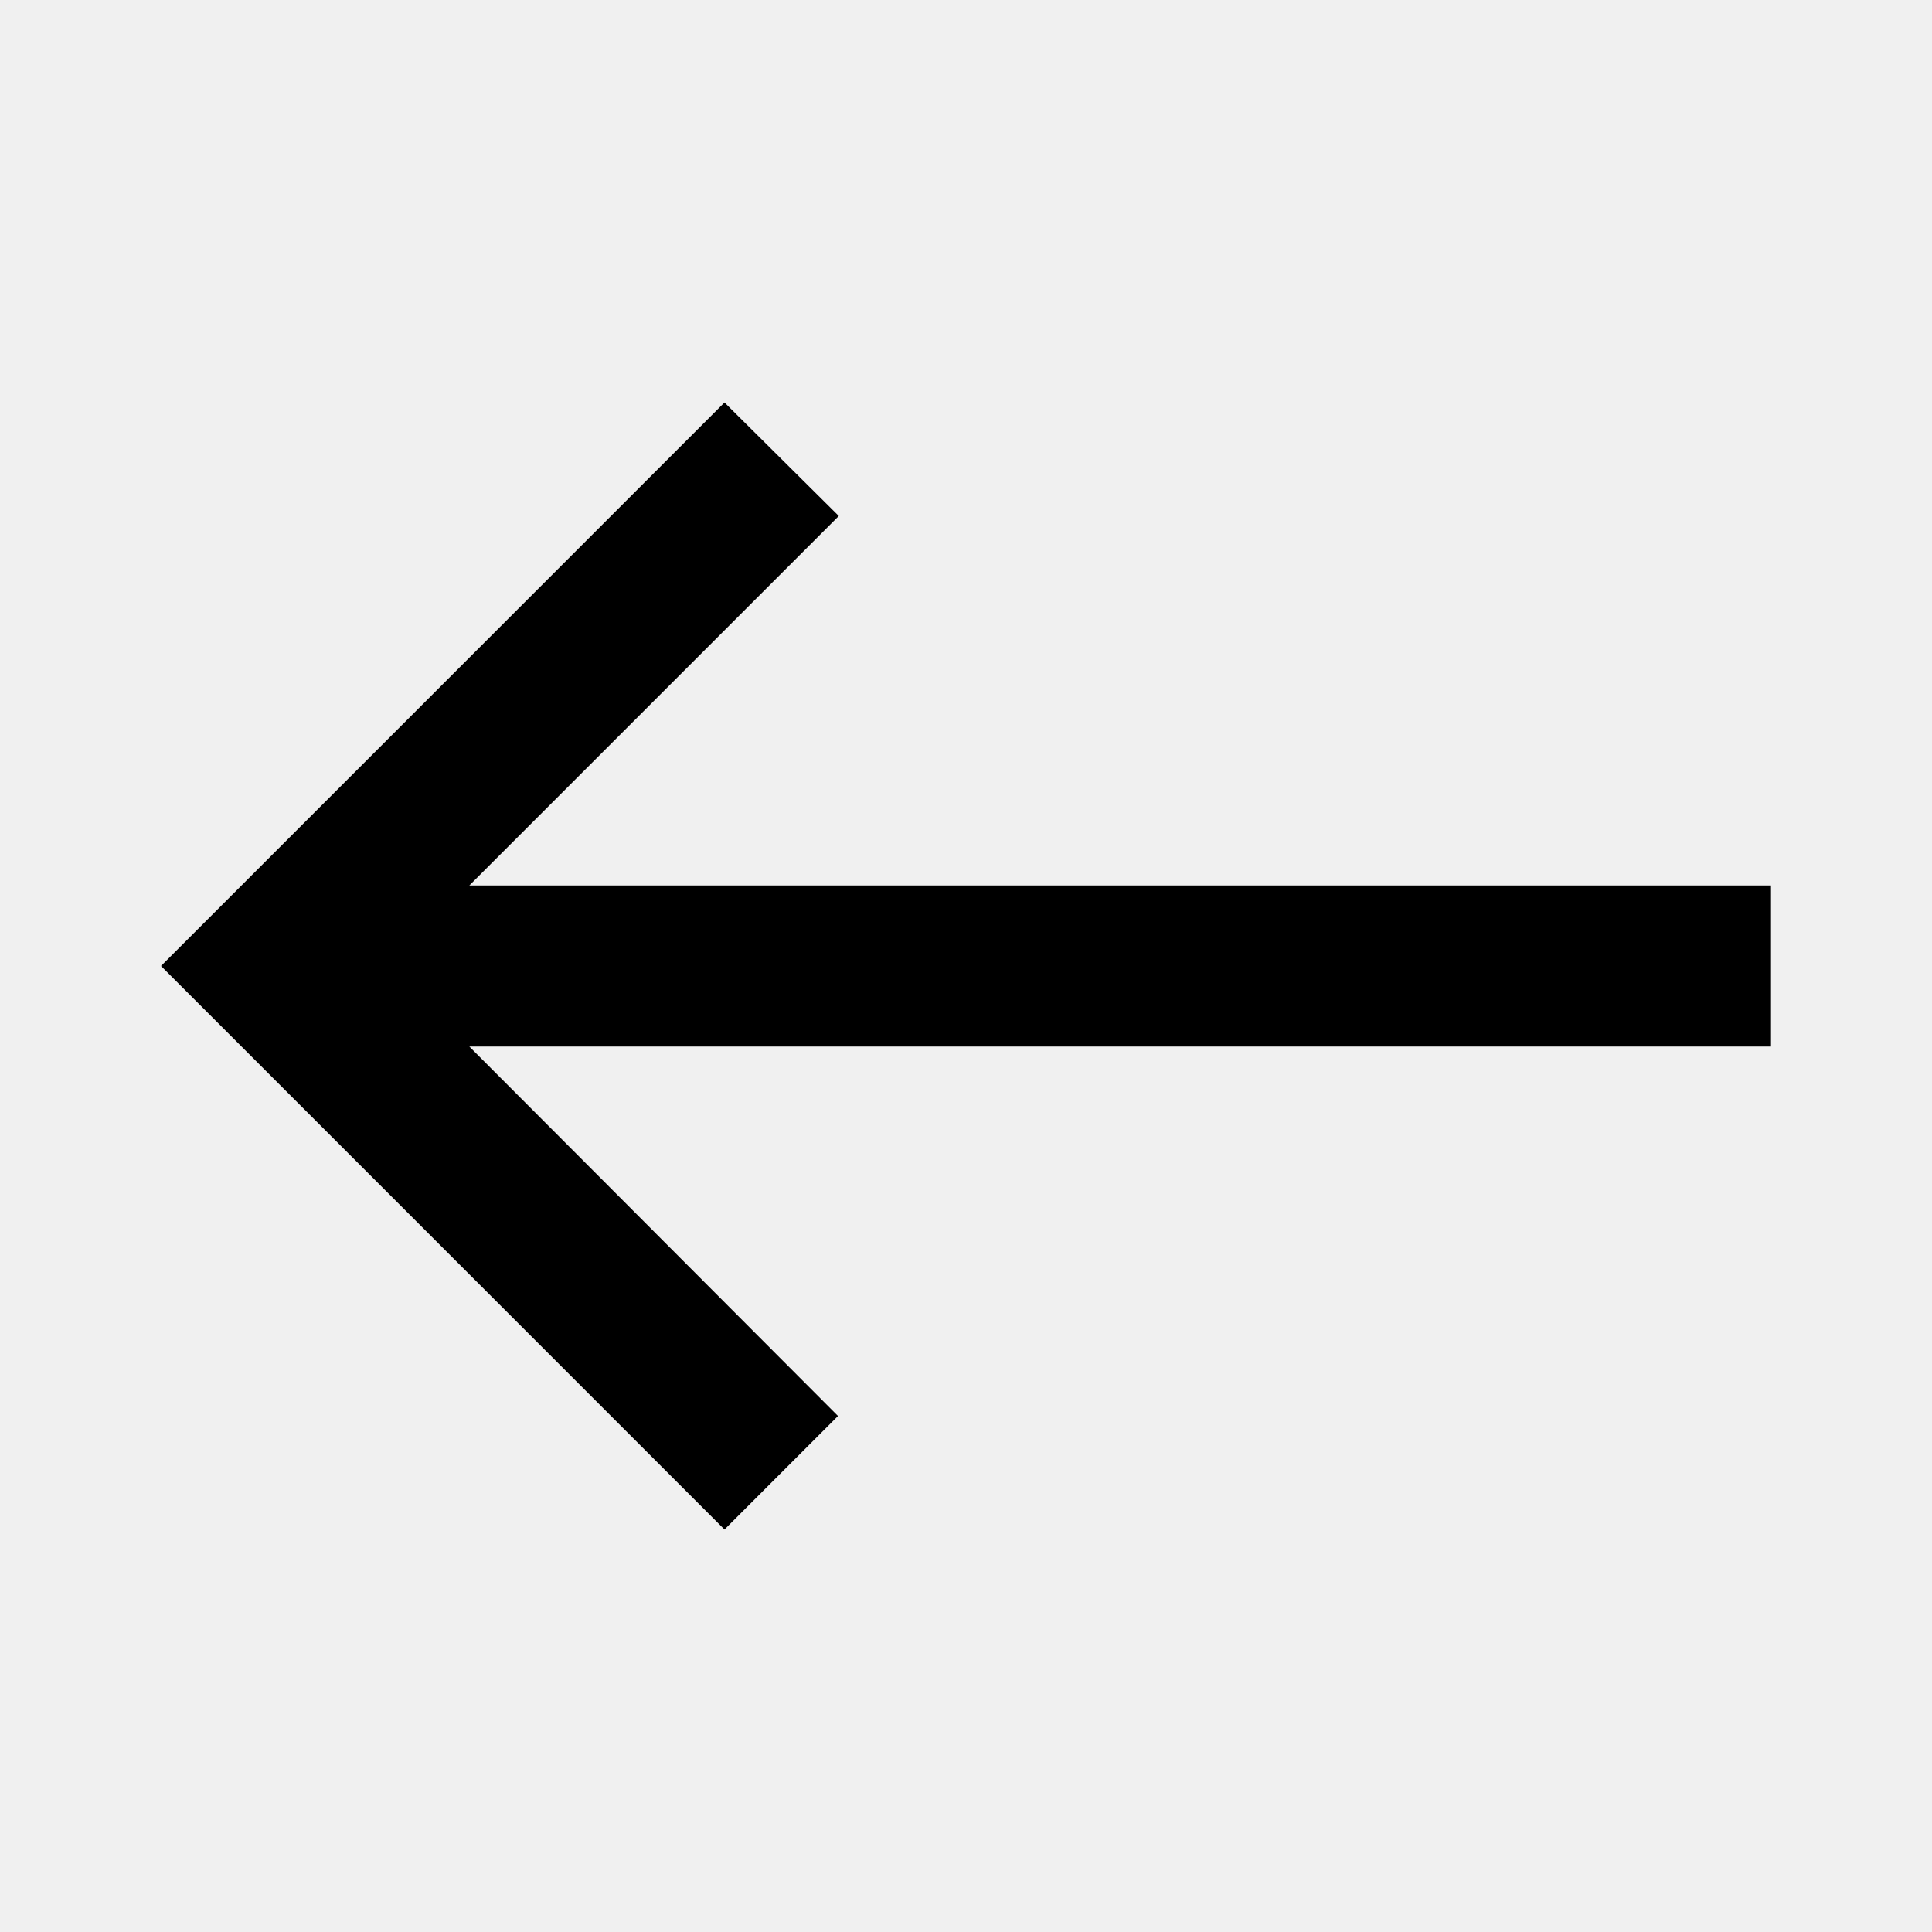
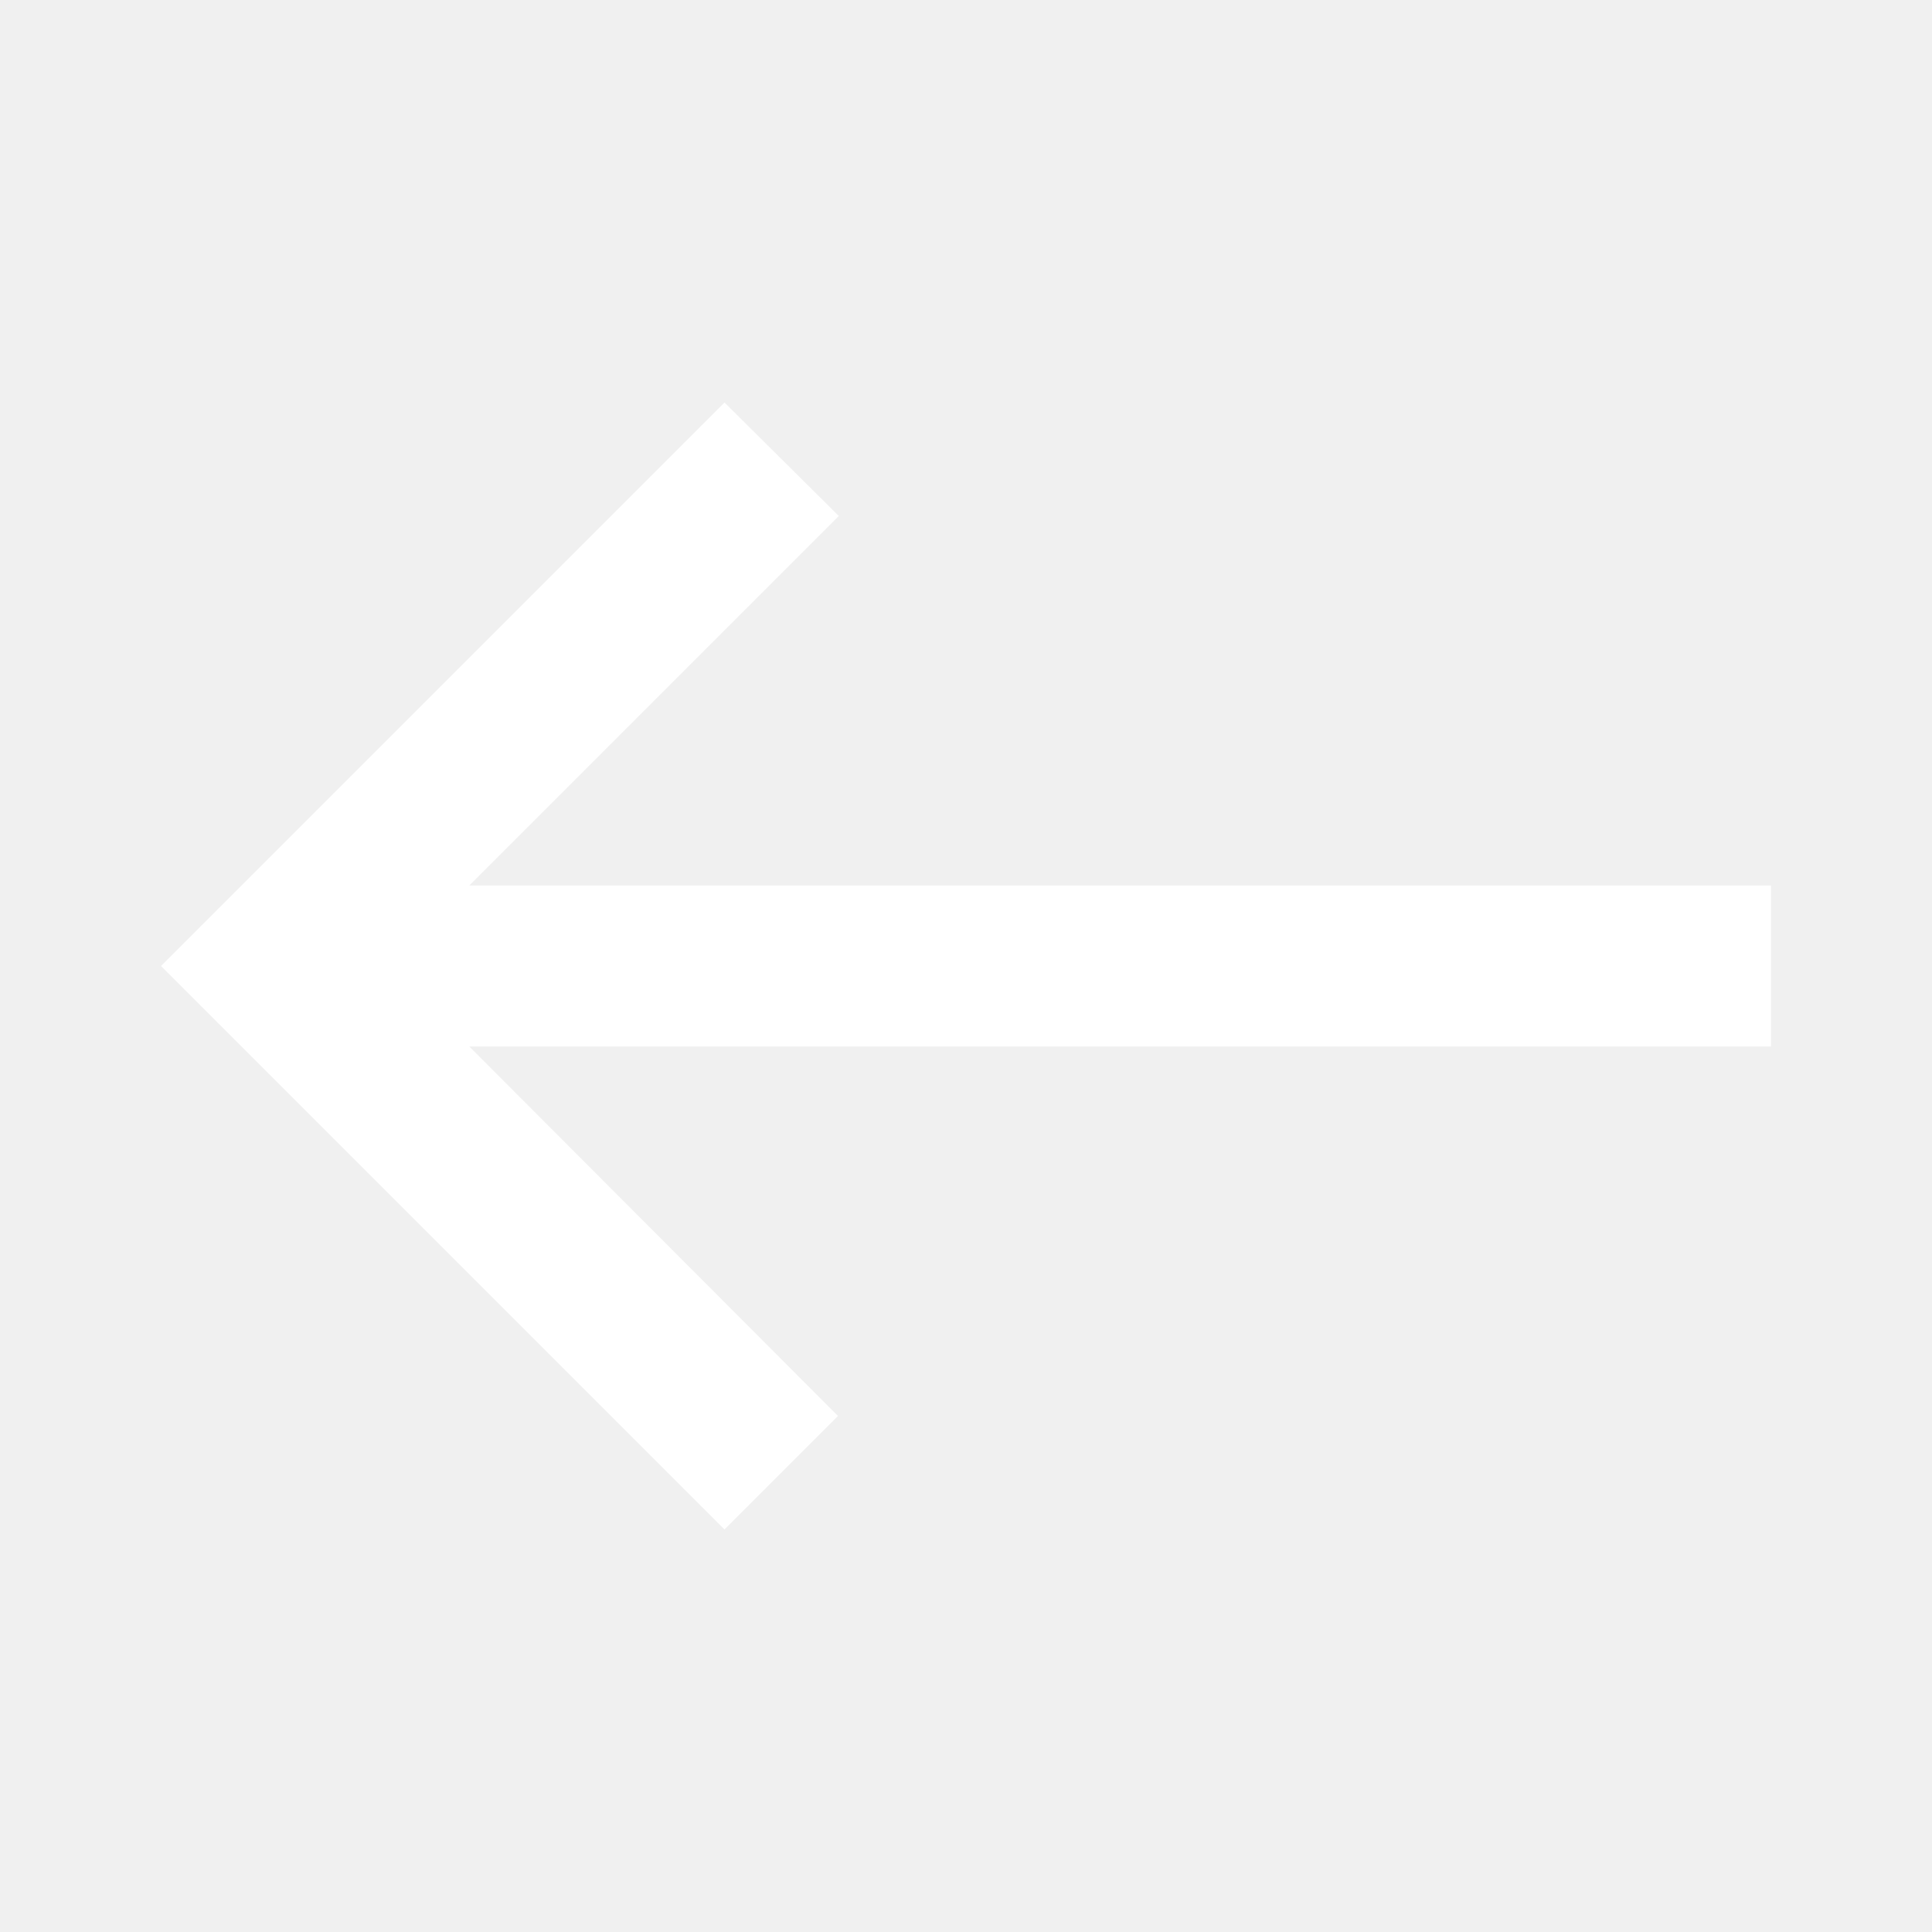
- <svg xmlns="http://www.w3.org/2000/svg" enable-background="new 0 0 24 24" viewBox="0 0 24 24" fill="black" width="18px" height="18px">
+ <svg xmlns="http://www.w3.org/2000/svg" enable-background="new 0 0 24 24" viewBox="0 0 24 24" fill="white" width="18px" height="18px">
  <rect fill="none" height="24" width="24" />
  <path d="M9,19l1.41-1.41L5.83,13H22V11H5.83l4.59-4.59L9,5l-7,7L9,19z" />
</svg>
